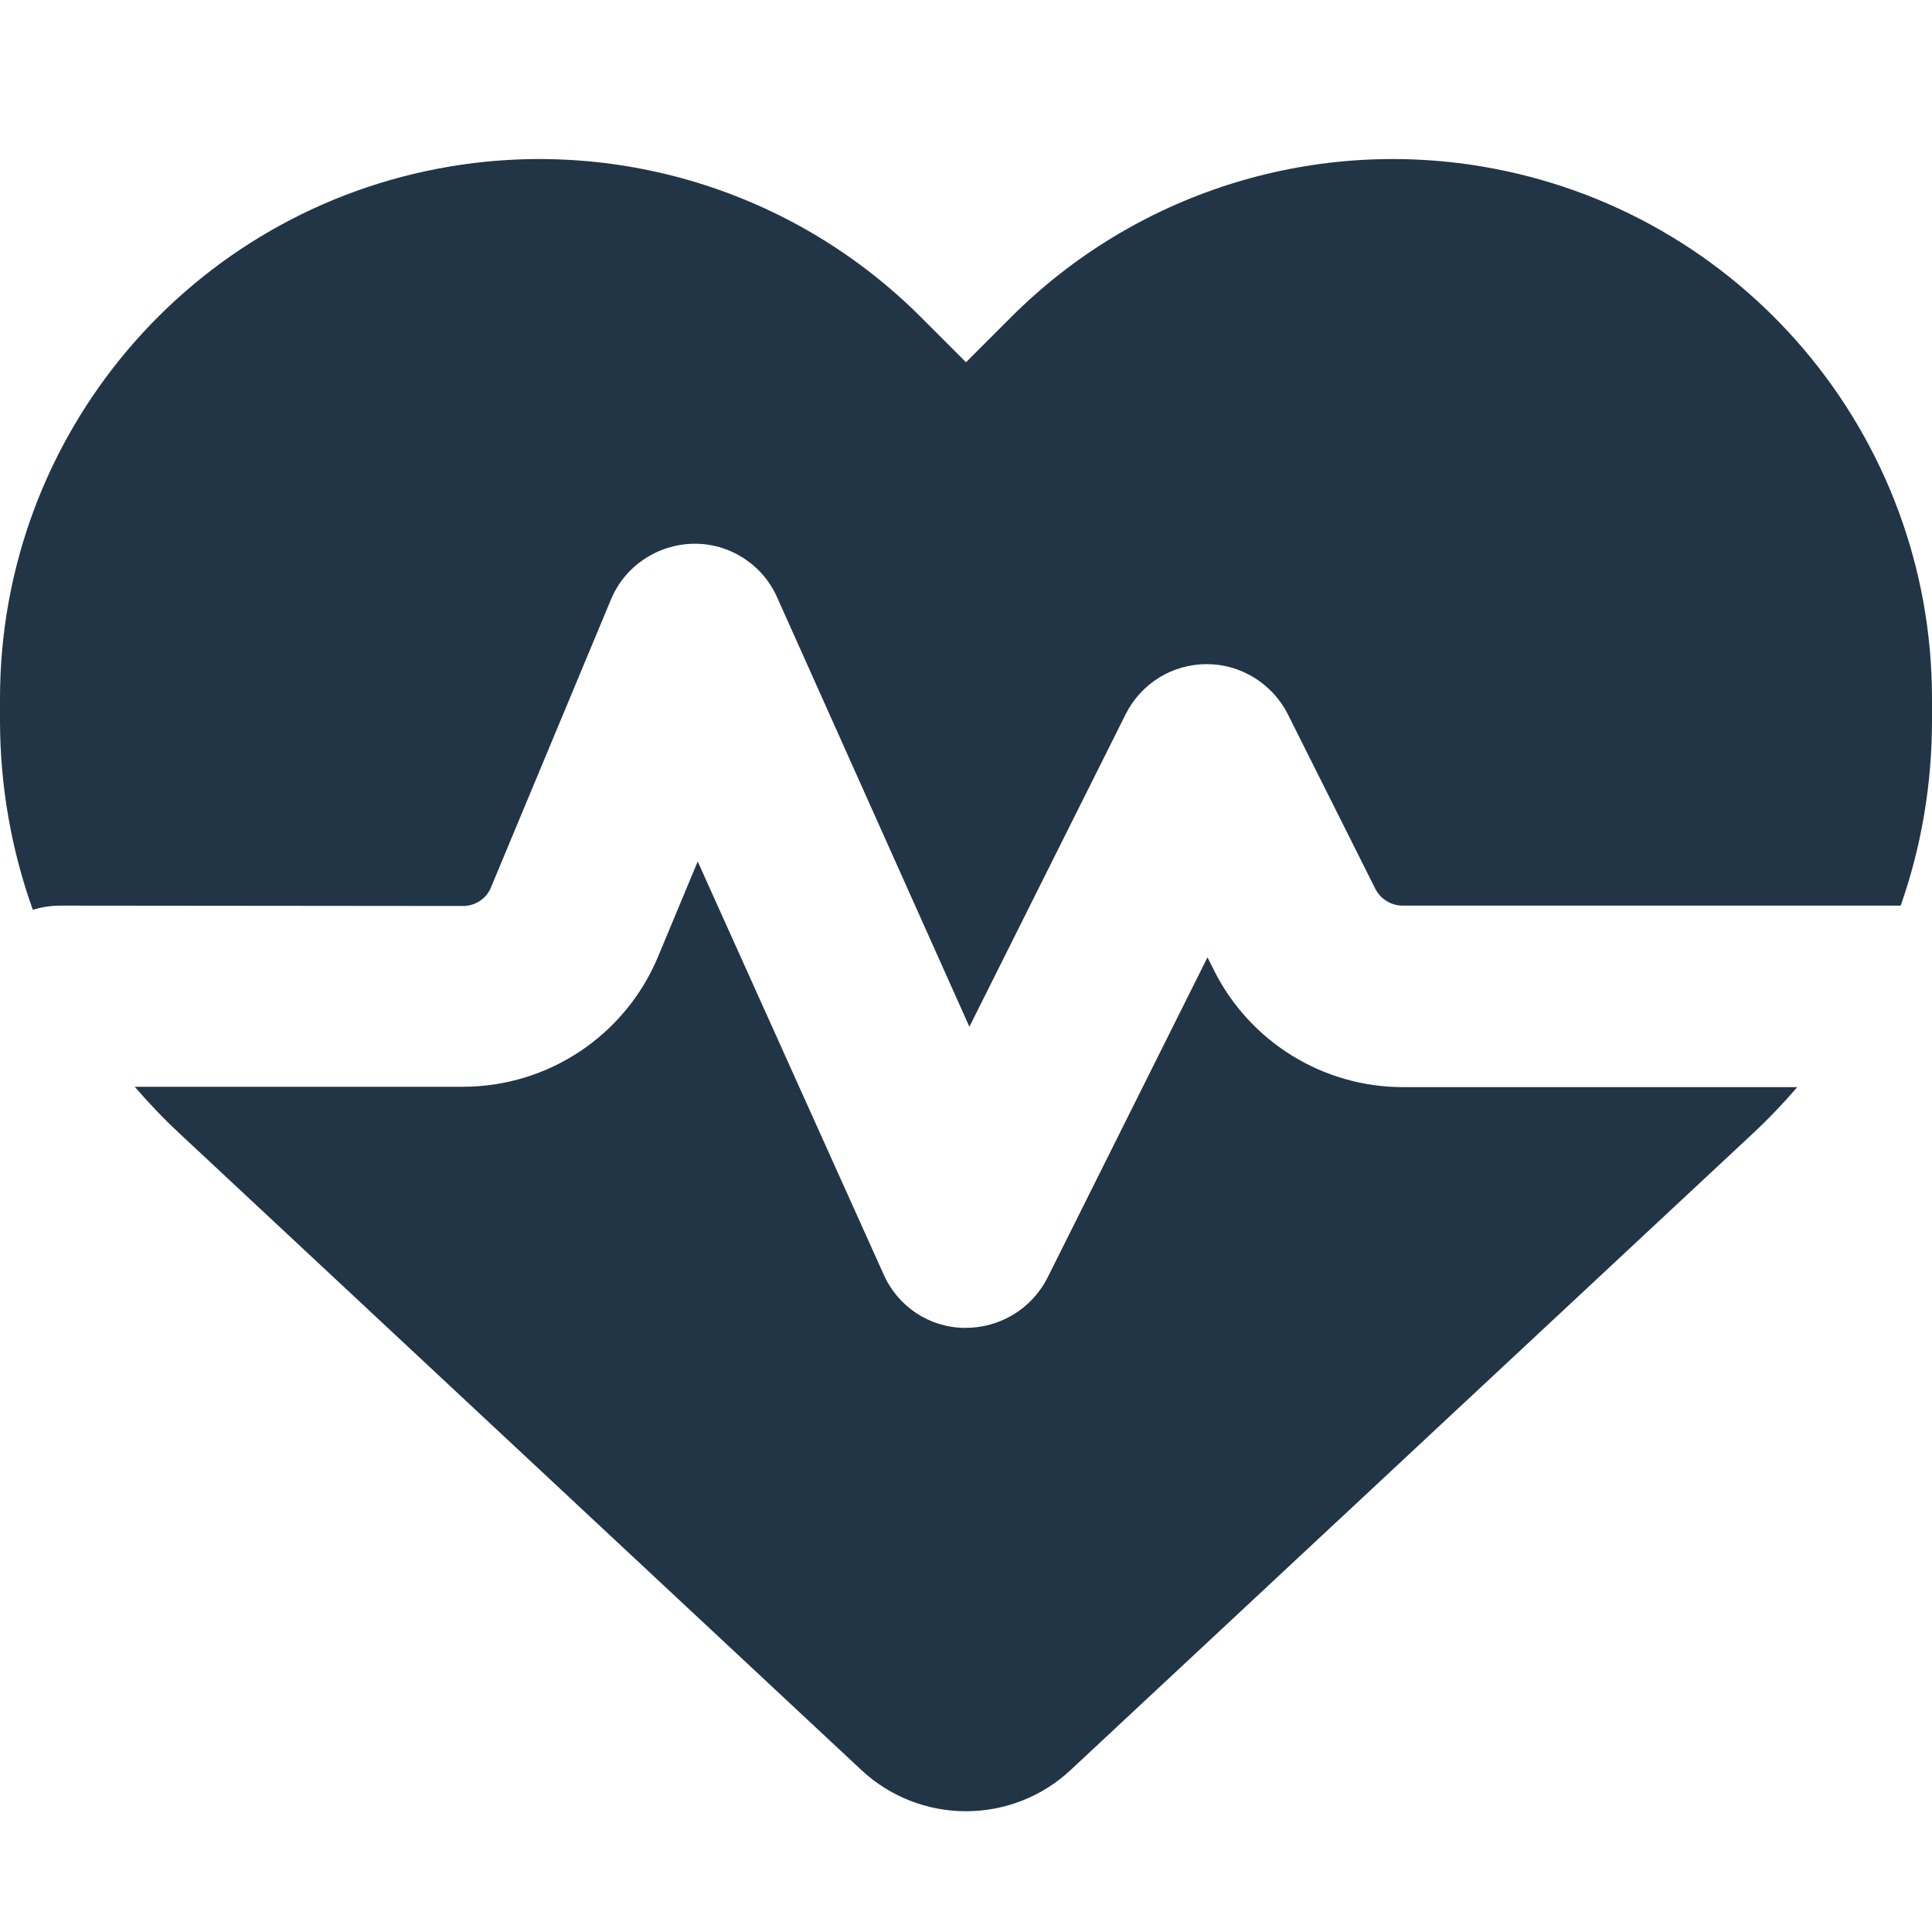
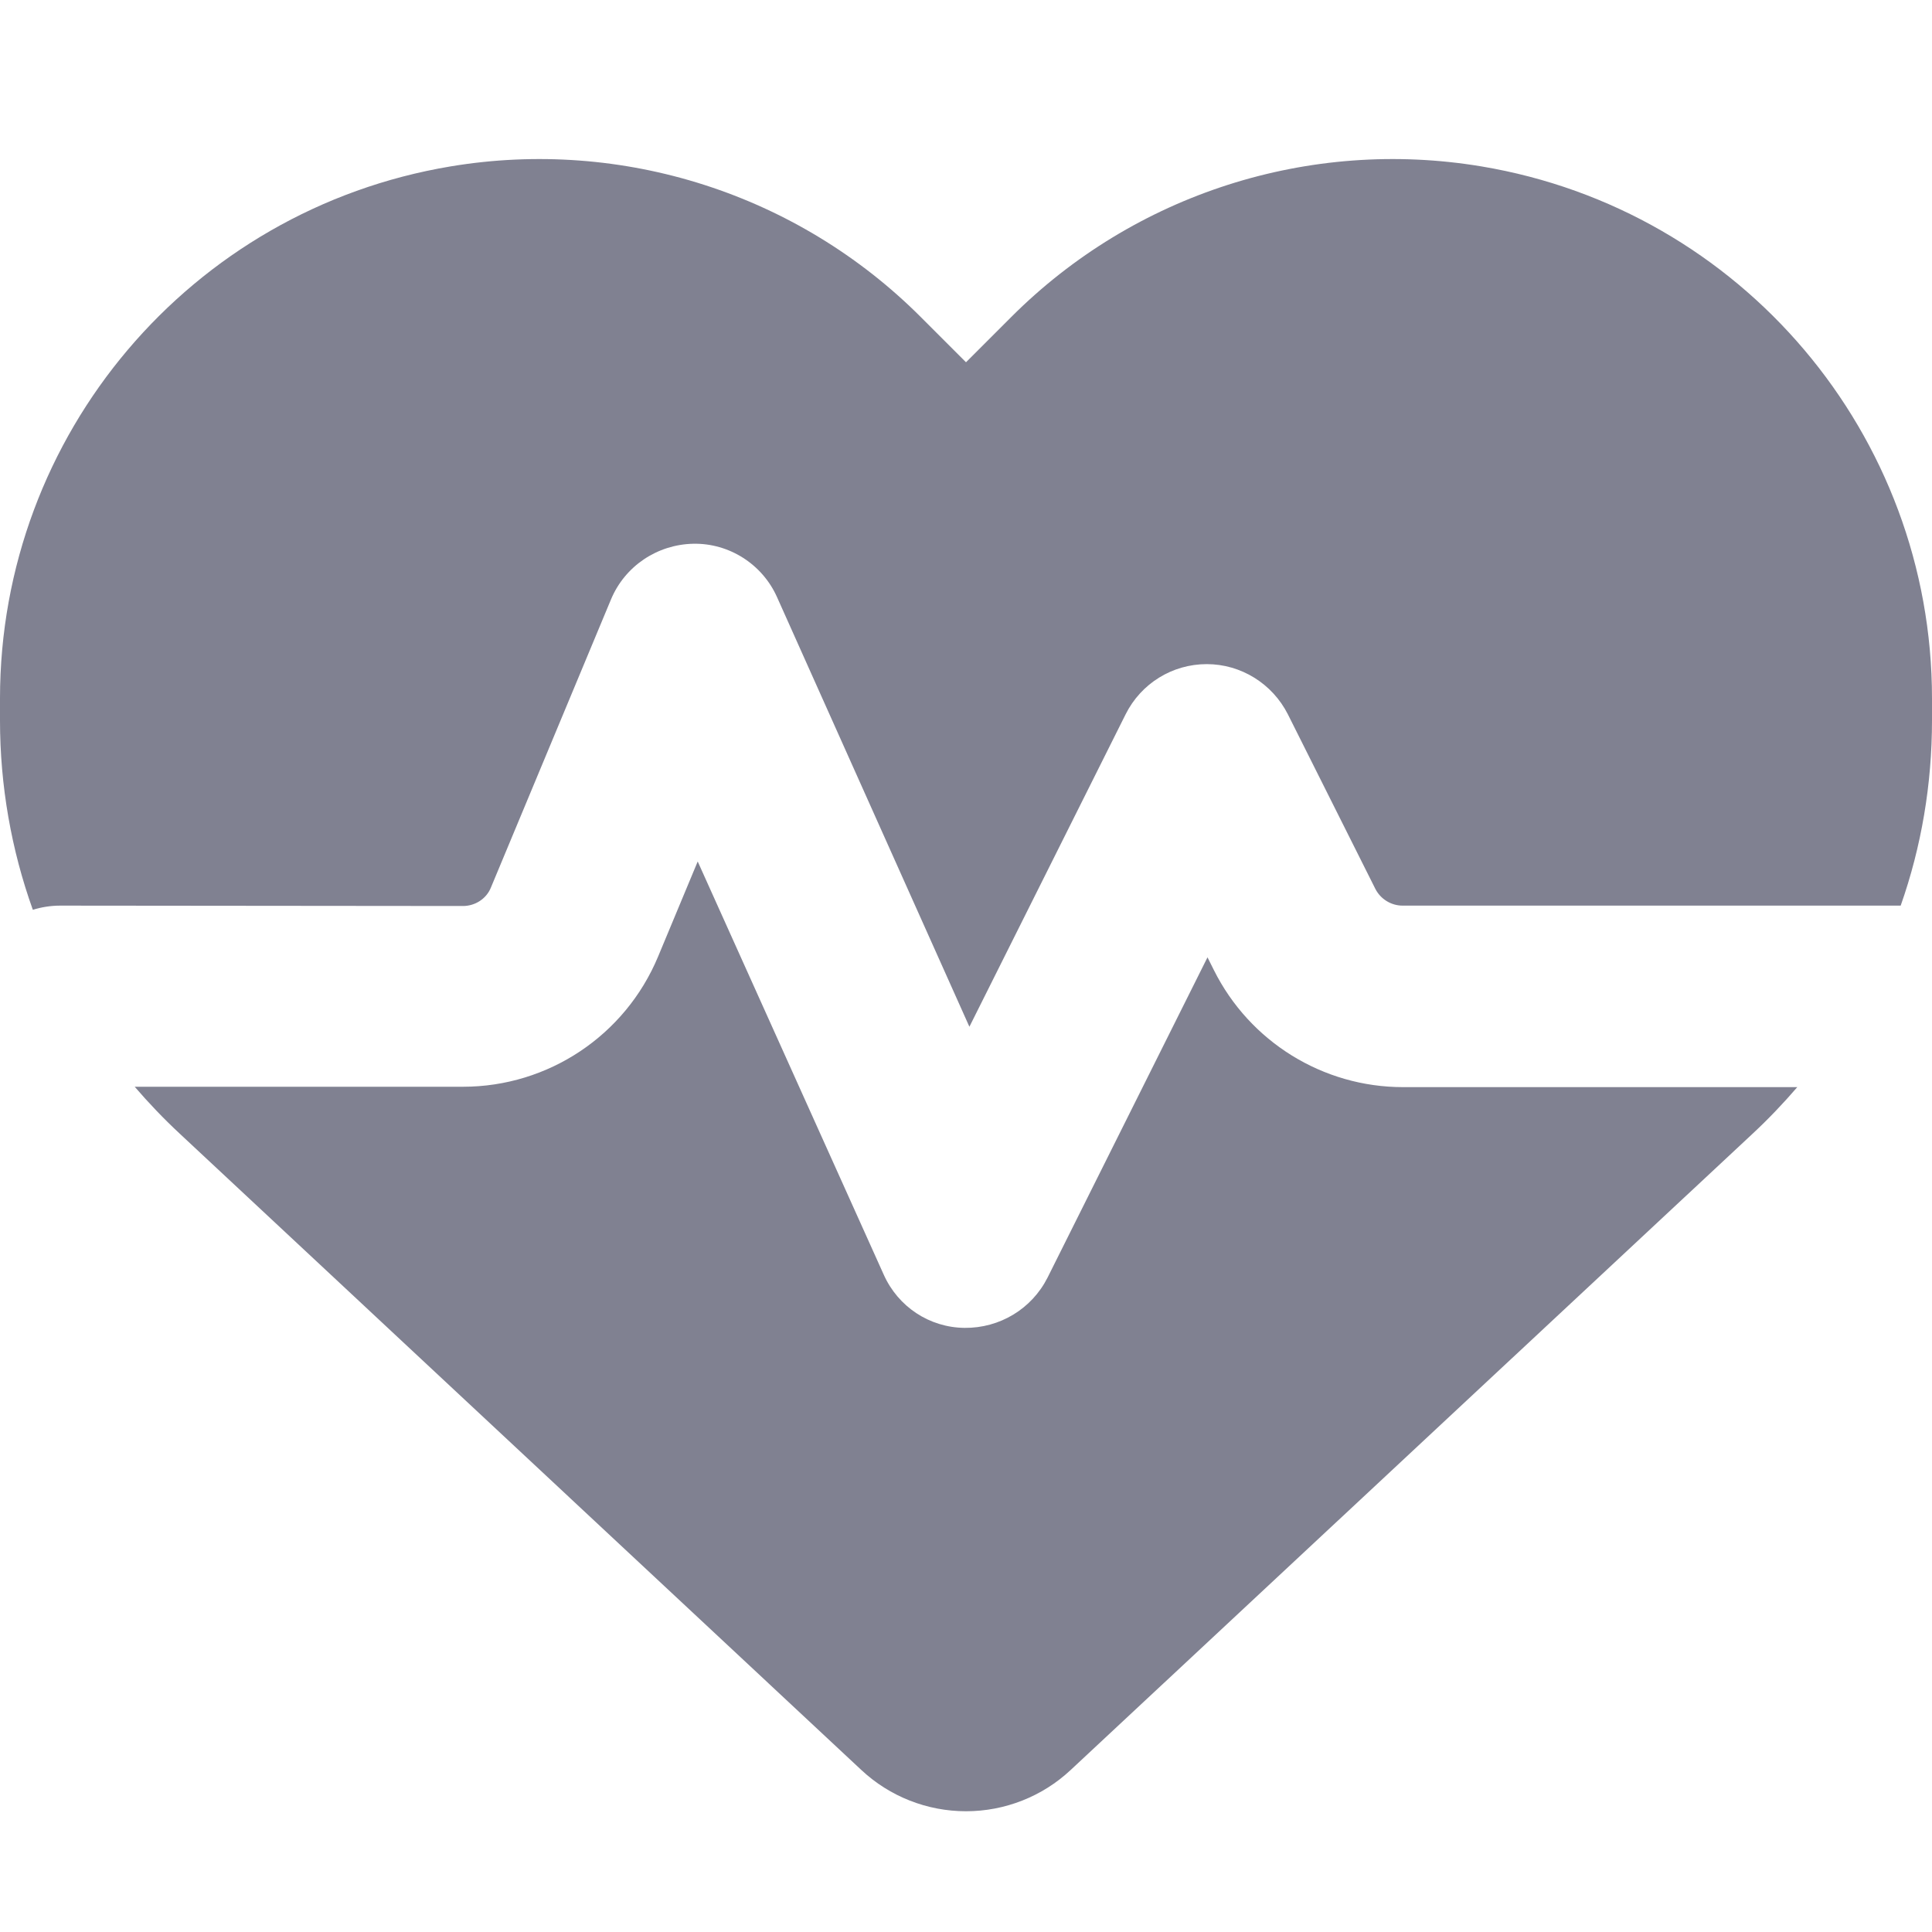
<svg xmlns="http://www.w3.org/2000/svg" viewBox="0 0 512 512">
-   <path d="M228.3 469.1L47.6 300.4c-4.2-3.9-8.2-8.1-11.9-12.4l87 0c22.6 0 43-13.6 51.7-34.5l10.5-25.2 49.3 109.5c3.8 8.5 12.1 14 21.4 14.1s17.8-5 22-13.3L320 253.7l1.7 3.4c9.5 19 28.9 31 50.1 31l104.5 0c-3.7 4.3-7.7 8.5-11.9 12.4L283.7 469.1c-7.5 7-17.4 10.9-27.7 10.9s-20.2-3.9-27.7-10.9zM503.7 240l-132 0c-3 0-5.8-1.7-7.2-4.4l-23.2-46.3c-4.1-8.1-12.4-13.3-21.5-13.3s-17.4 5.1-21.5 13.3l-41.4 82.8L205.9 158.2c-3.9-8.7-12.7-14.3-22.2-14.1s-18.1 5.9-21.8 14.8l-31.8 76.3c-1.2 3-4.2 4.9-7.4 4.9L16 240c-2.6 0-5 .4-7.3 1.1C3 225.2 0 208.2 0 190.9l0-5.8c0-69.9 50.5-129.5 119.4-141C165 36.5 211.4 51.4 244 84l12 12 12-12c32.6-32.6 79-47.5 124.6-39.9C461.5 55.6 512 115.2 512 185.1l0 5.8c0 16.9-2.8 33.5-8.3 49.1z" fill="#213547" />
+   <path d="M228.3 469.1L47.6 300.4c-4.2-3.9-8.2-8.1-11.9-12.4l87 0c22.6 0 43-13.6 51.7-34.5l10.5-25.2 49.3 109.5c3.8 8.5 12.1 14 21.4 14.1s17.8-5 22-13.3L320 253.7l1.7 3.4c9.5 19 28.9 31 50.1 31l104.5 0c-3.7 4.3-7.7 8.5-11.9 12.4L283.7 469.1c-7.5 7-17.4 10.9-27.7 10.9s-20.2-3.9-27.7-10.9zM503.7 240l-132 0c-3 0-5.8-1.7-7.2-4.4l-23.2-46.3c-4.1-8.1-12.4-13.3-21.5-13.3s-17.4 5.1-21.5 13.3l-41.4 82.8L205.9 158.2c-3.9-8.7-12.7-14.3-22.2-14.1s-18.1 5.9-21.8 14.8l-31.8 76.3c-1.2 3-4.2 4.9-7.4 4.9L16 240c-2.6 0-5 .4-7.3 1.1C3 225.2 0 208.2 0 190.9l0-5.8c0-69.9 50.5-129.5 119.4-141C165 36.5 211.4 51.4 244 84l12 12 12-12c32.6-32.6 79-47.5 124.6-39.9C461.5 55.6 512 115.2 512 185.1l0 5.8c0 16.9-2.8 33.5-8.3 49.1z" fill="#808191" />
</svg>
